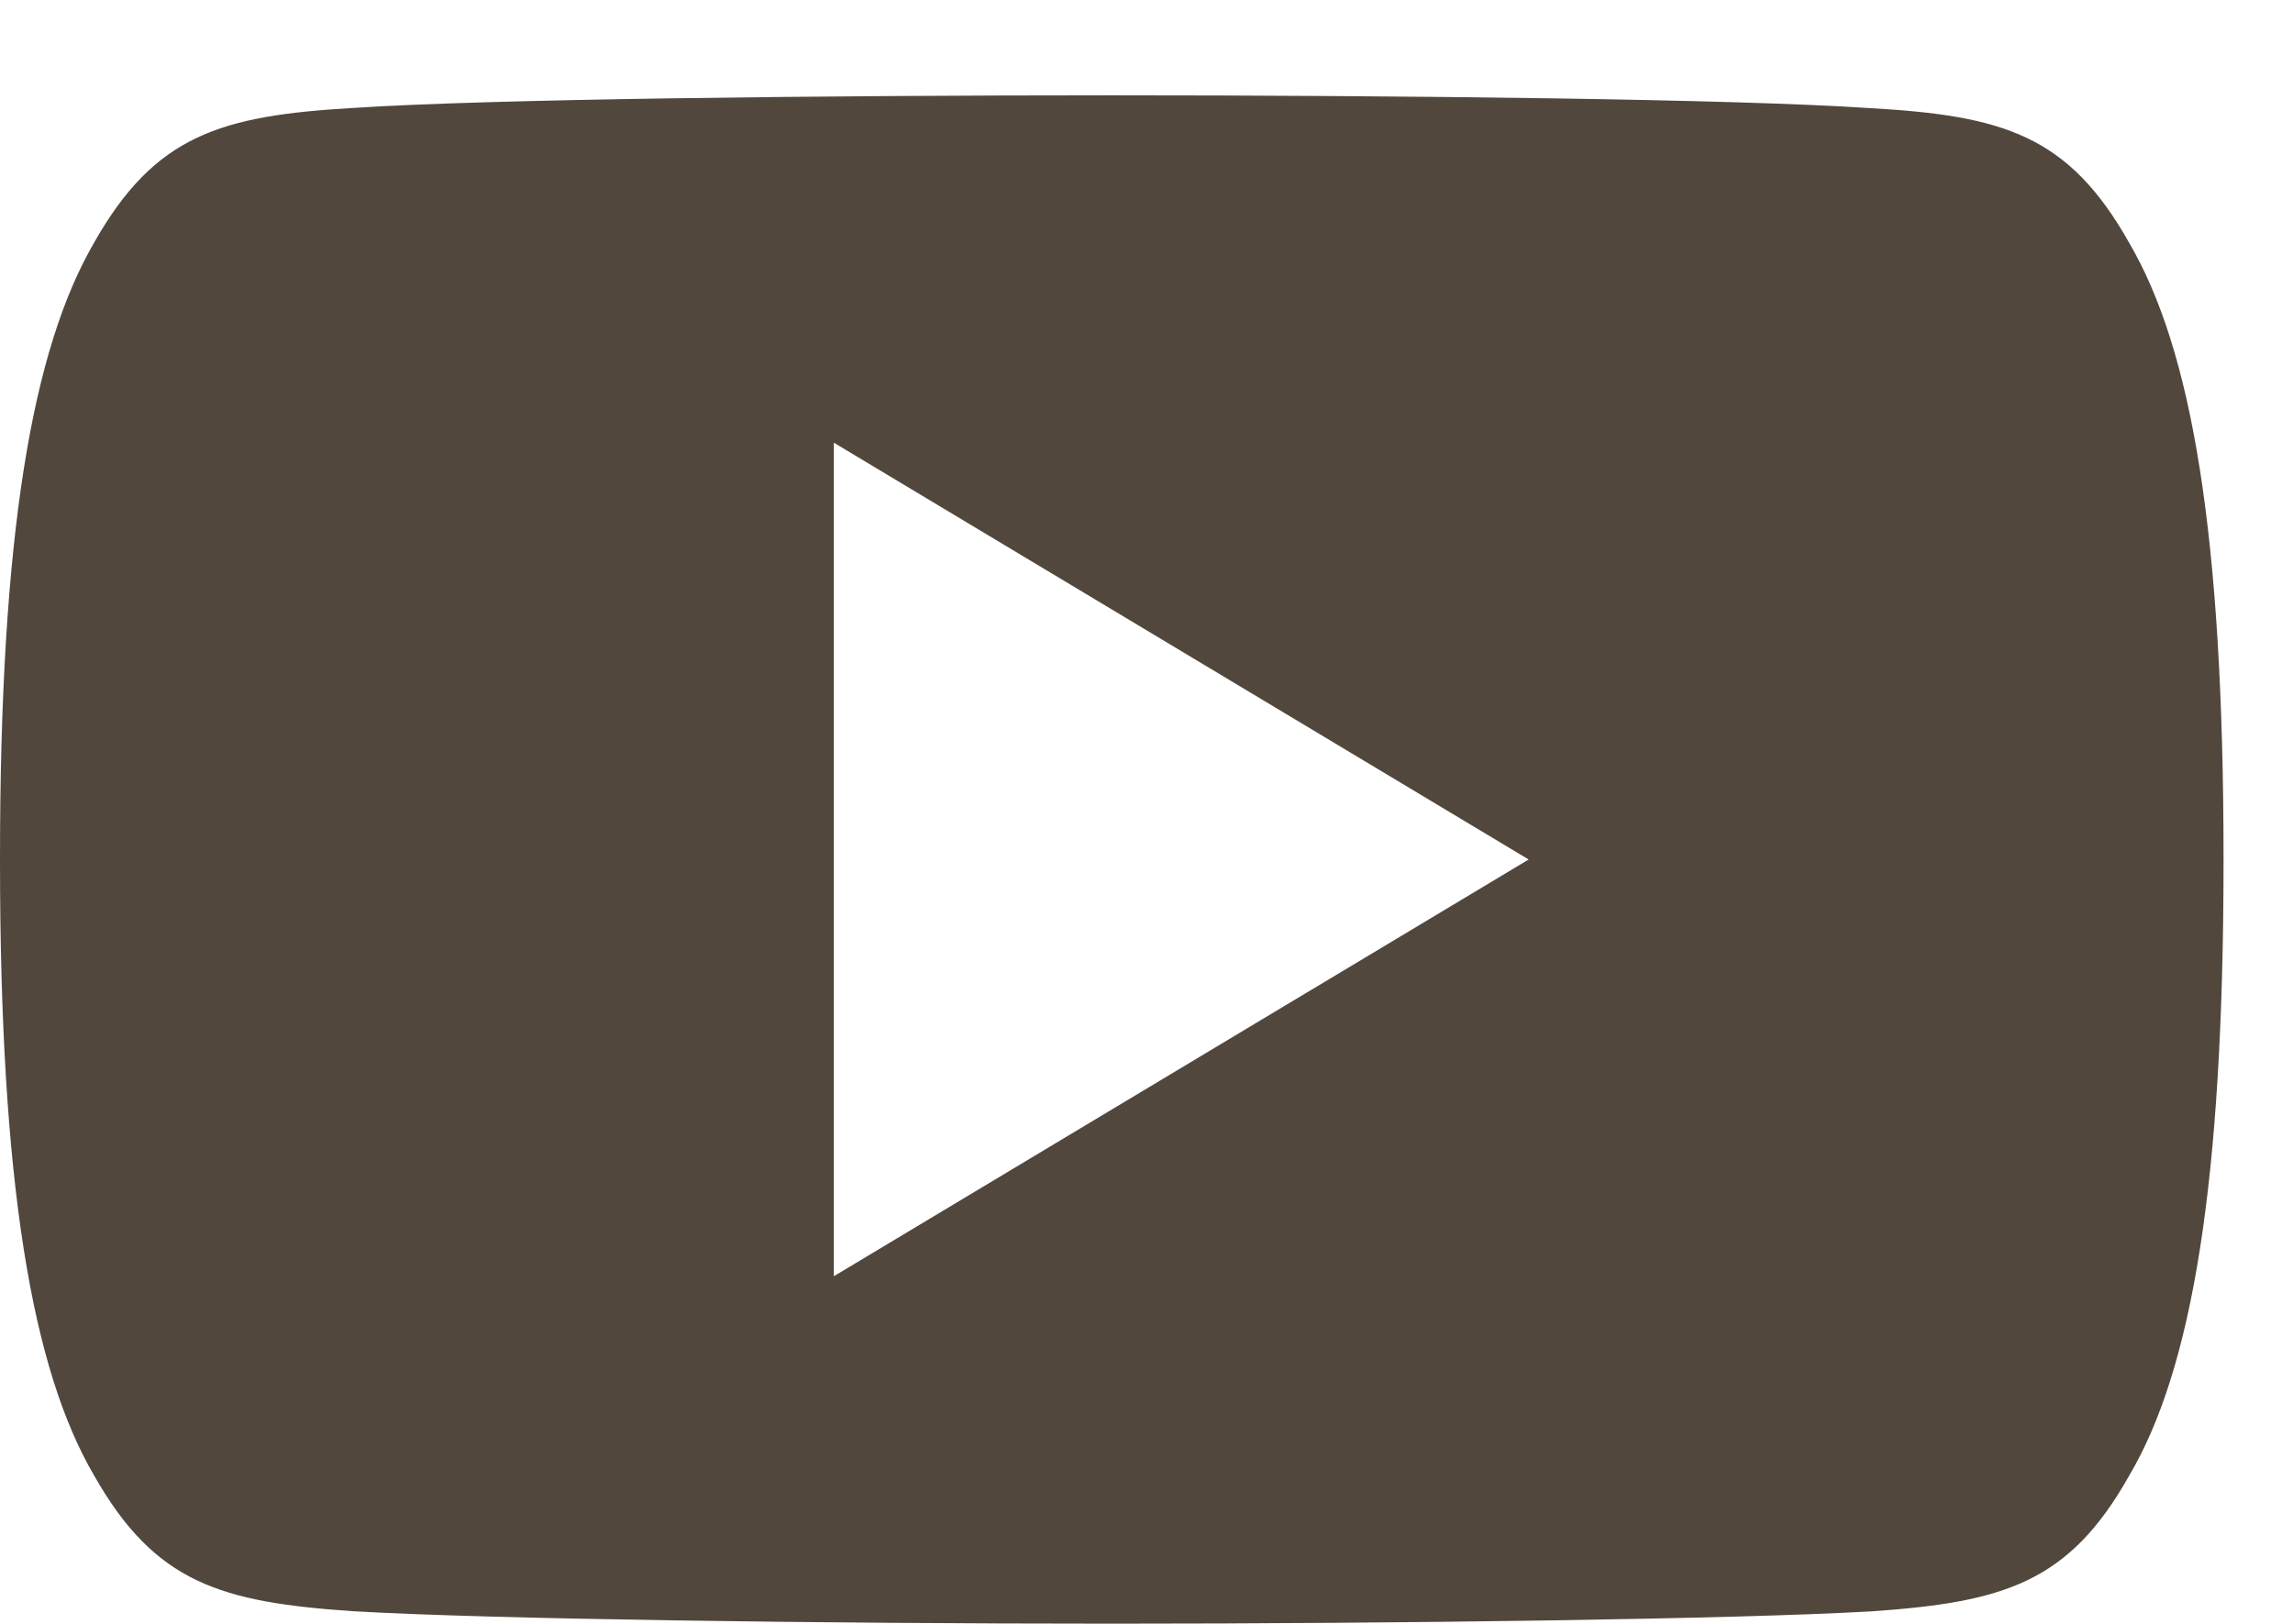
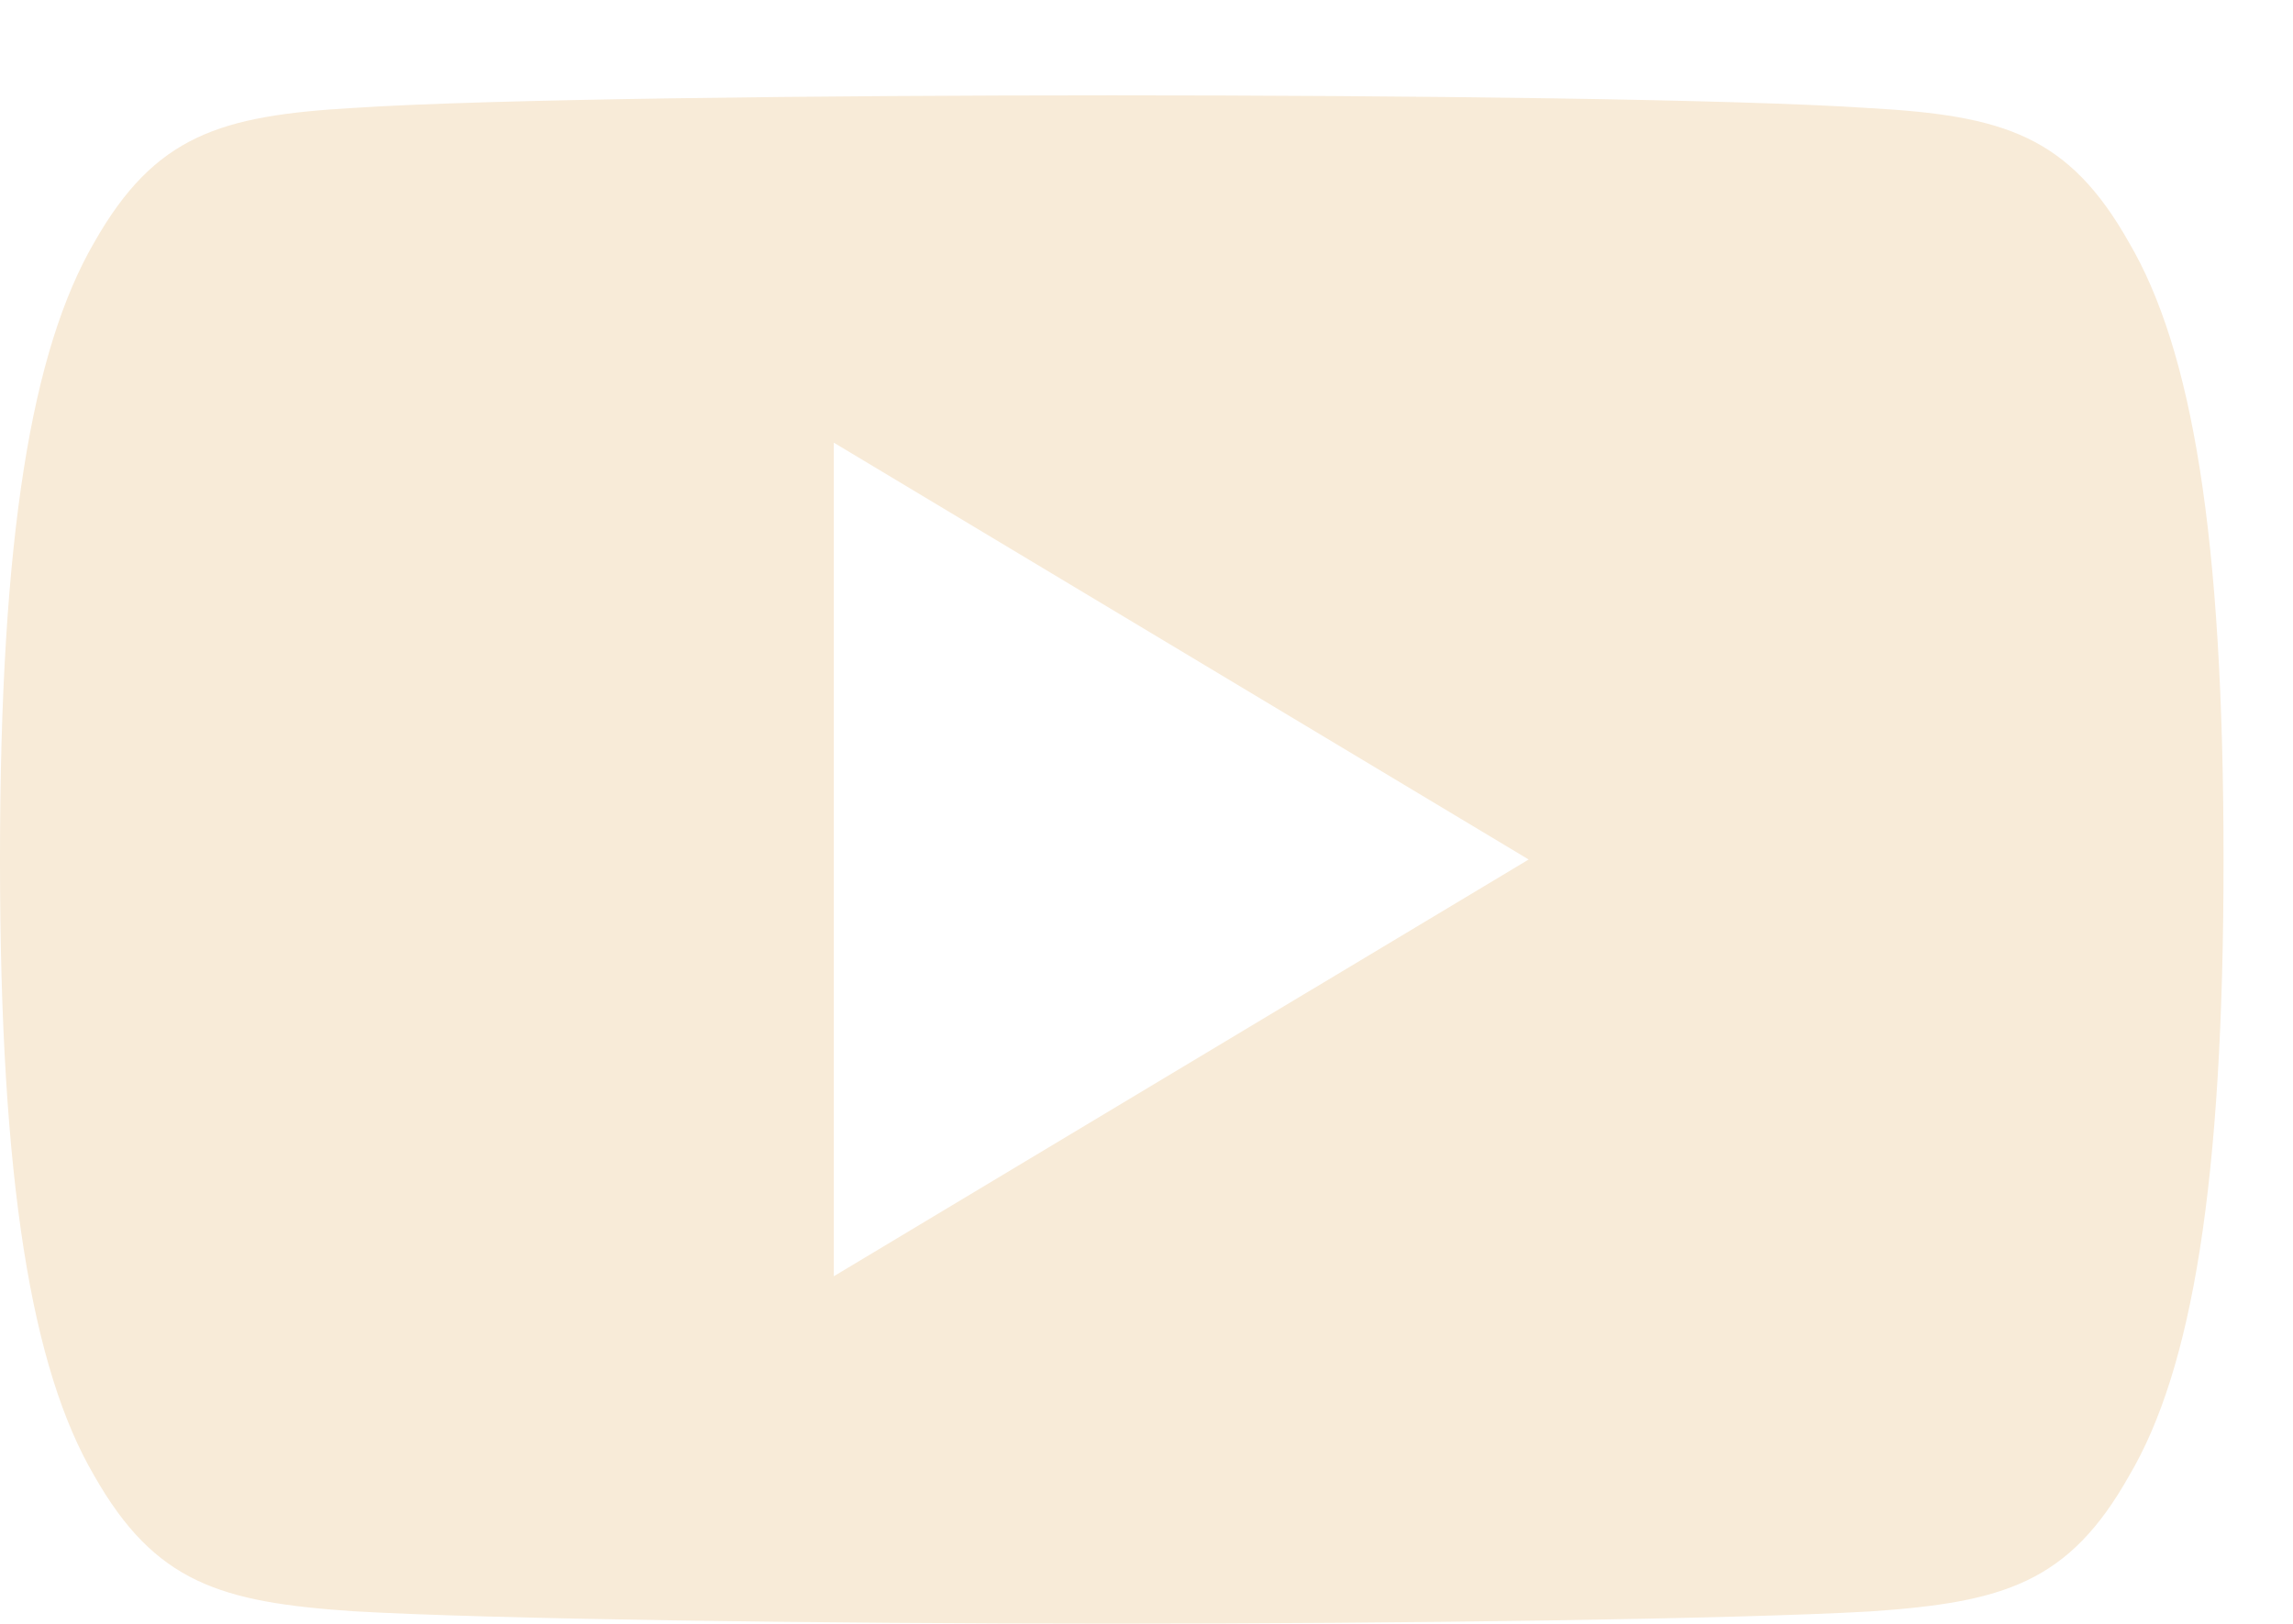
<svg xmlns="http://www.w3.org/2000/svg" width="24" height="17" viewBox="0 0 24 17" fill="none">
-   <path d="M22.284 2.54C21.652 1.417 20.967 1.21 19.572 1.132C18.179 1.037 14.675 0.998 11.639 0.998C8.598 0.998 5.092 1.037 3.7 1.13C2.308 1.21 1.622 1.415 0.985 2.54C0.335 3.661 0 5.593 0 8.993C0 8.996 0 8.998 0 8.998C0 9.001 0 9.002 0 9.002V9.005C0 12.391 0.335 14.337 0.985 15.447C1.622 16.57 2.307 16.774 3.699 16.868C5.092 16.95 8.598 16.998 11.639 16.998C14.675 16.998 18.179 16.95 19.574 16.87C20.969 16.775 21.654 16.572 22.285 15.449C22.941 14.339 23.273 12.393 23.273 9.007C23.273 9.007 23.273 9.002 23.273 8.999C23.273 8.999 23.273 8.996 23.273 8.995C23.273 5.593 22.941 3.661 22.284 2.54ZM8.727 13.361V4.634L16 8.998L8.727 13.361Z" fill="#51473D" />
+   <path d="M22.284 2.54C21.652 1.417 20.967 1.21 19.572 1.132C18.179 1.037 14.675 0.998 11.639 0.998C8.598 0.998 5.092 1.037 3.7 1.13C2.308 1.21 1.622 1.415 0.985 2.54C0.335 3.661 0 5.593 0 8.993C0 8.996 0 8.998 0 8.998C0 9.001 0 9.002 0 9.002V9.005C0 12.391 0.335 14.337 0.985 15.447C1.622 16.57 2.307 16.774 3.699 16.868C5.092 16.95 8.598 16.998 11.639 16.998C14.675 16.998 18.179 16.95 19.574 16.87C20.969 16.775 21.654 16.572 22.285 15.449C22.941 14.339 23.273 12.393 23.273 9.007C23.273 9.007 23.273 9.002 23.273 8.999C23.273 8.999 23.273 8.996 23.273 8.995C23.273 5.593 22.941 3.661 22.284 2.54ZM8.727 13.361V4.634L16 8.998L8.727 13.361Z" fill="#F8EBD8" />
</svg>
